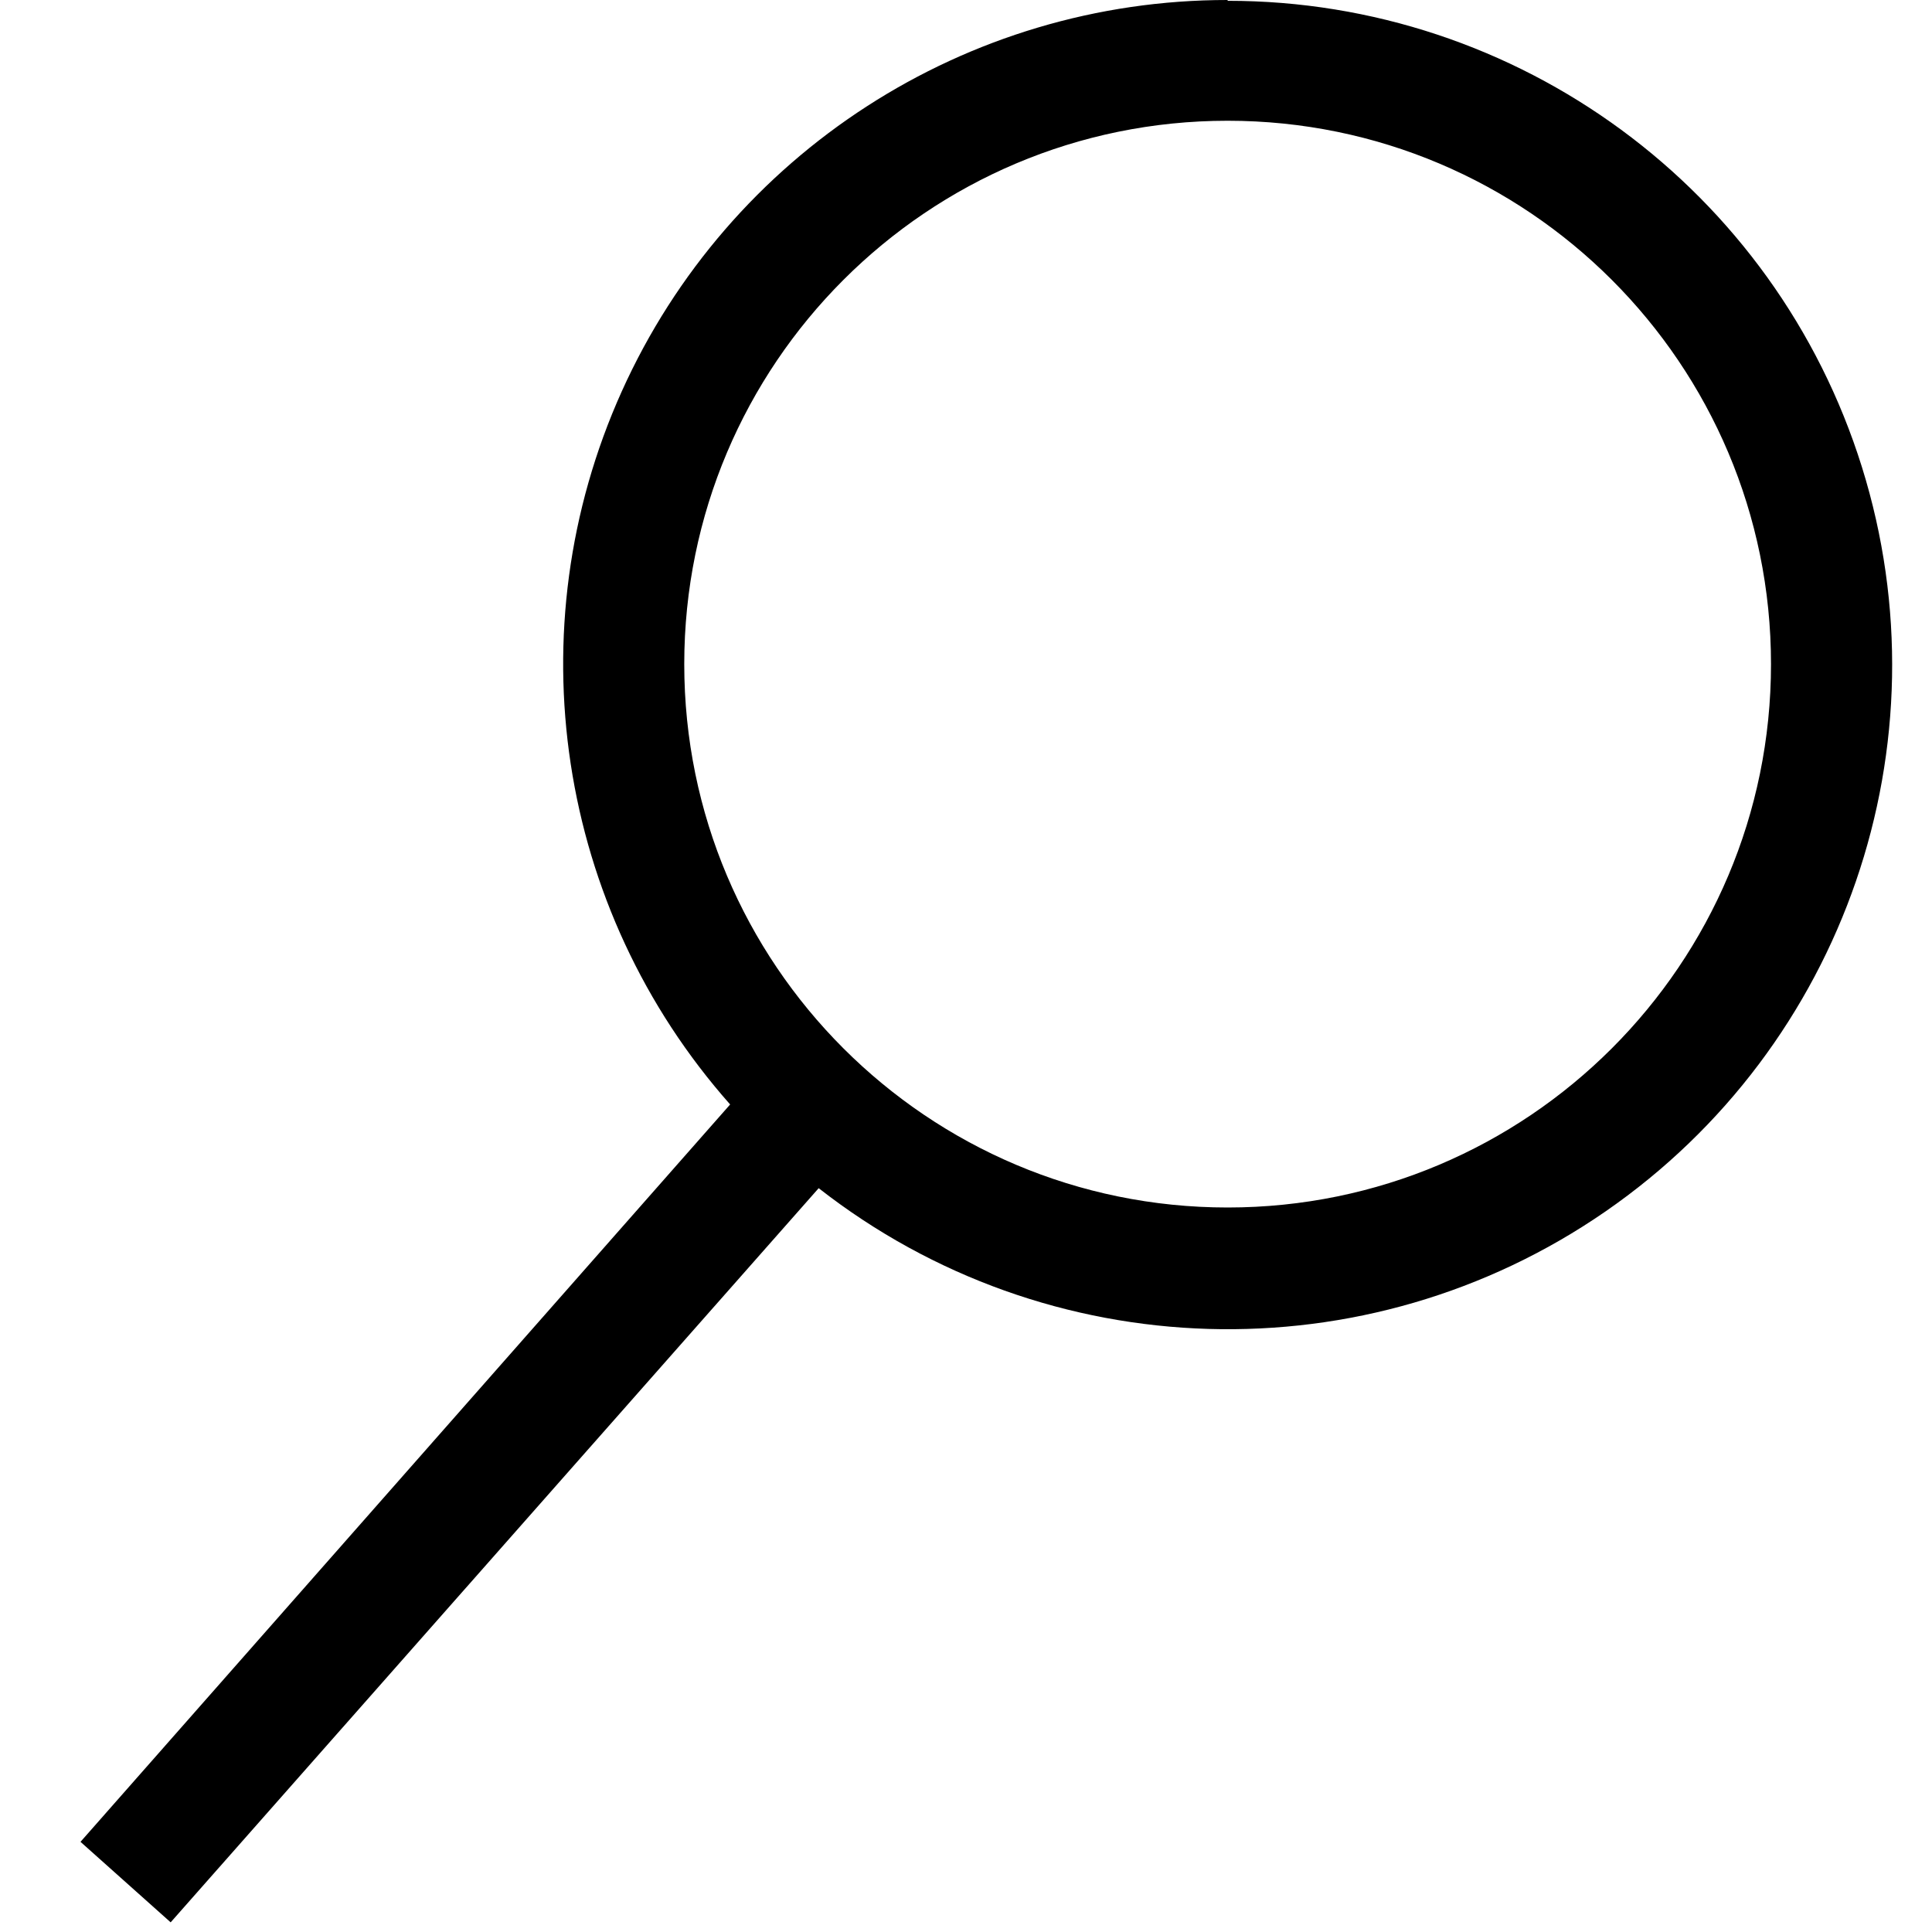
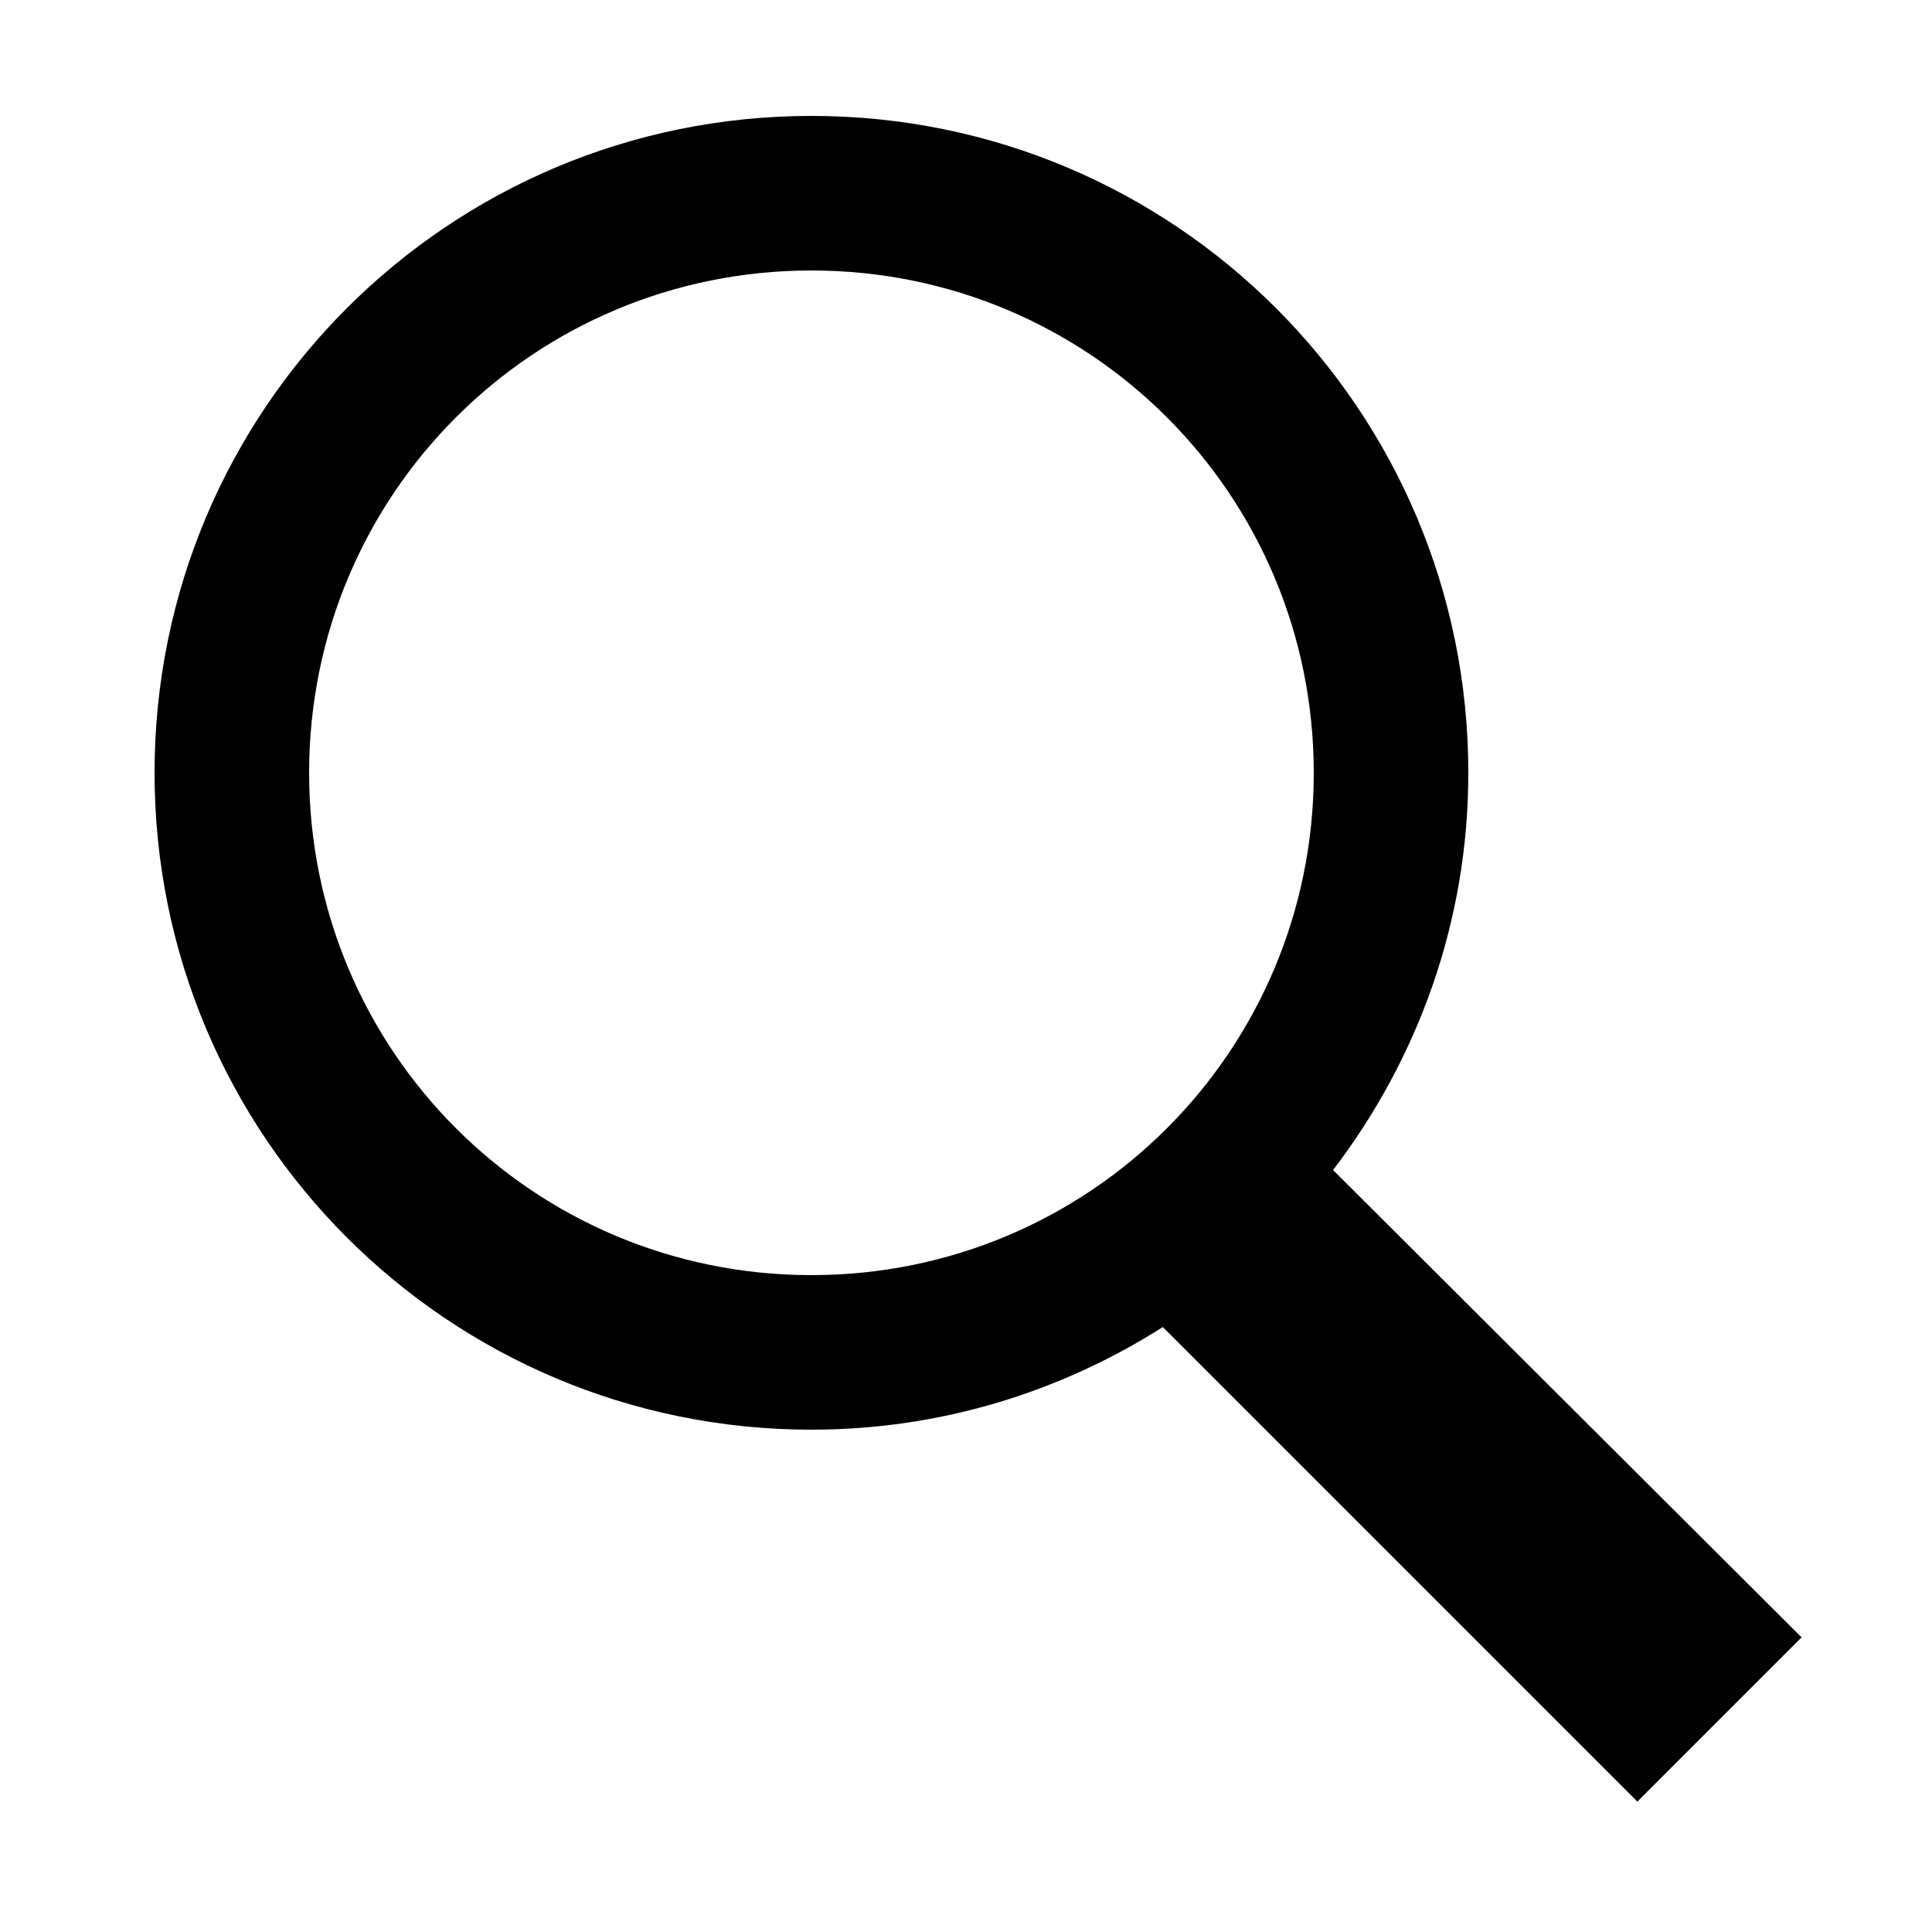
- <svg xmlns="http://www.w3.org/2000/svg" width="24" height="24" viewBox="0 0 24 24" fill="currentColor">
-   <path d="M15.25 0a8.25 8.25 0 0 0-6.18 13.72L1 22.88l1.12 1 8.05-9.12A8.251 8.251 0 1 0 15.25.01V0zm0 15a6.75 6.75 0 1 1 0-13.5 6.75 6.75 0 0 1 0 13.5z" />
+ <svg xmlns="http://www.w3.org/2000/svg" viewBox="0 0 50 50" width="50px" height="50px" fill="currentColor">
+   <path d="M 21 3 C 11.602 3 4 10.602 4 20 C 4 29.398 11.602 37 21 37 C 24.355 37 27.461 36.016 30.094 34.344 L 42.375 46.625 L 46.625 42.375 L 34.5 30.281 C 36.68 27.422 38 23.879 38 20 C 38 10.602 30.398 3 21 3 Z M 21 7 C 28.199 7 34 12.801 34 20 C 34 27.199 28.199 33 21 33 C 13.801 33 8 27.199 8 20 C 8 12.801 13.801 7 21 7 Z" />
</svg>
